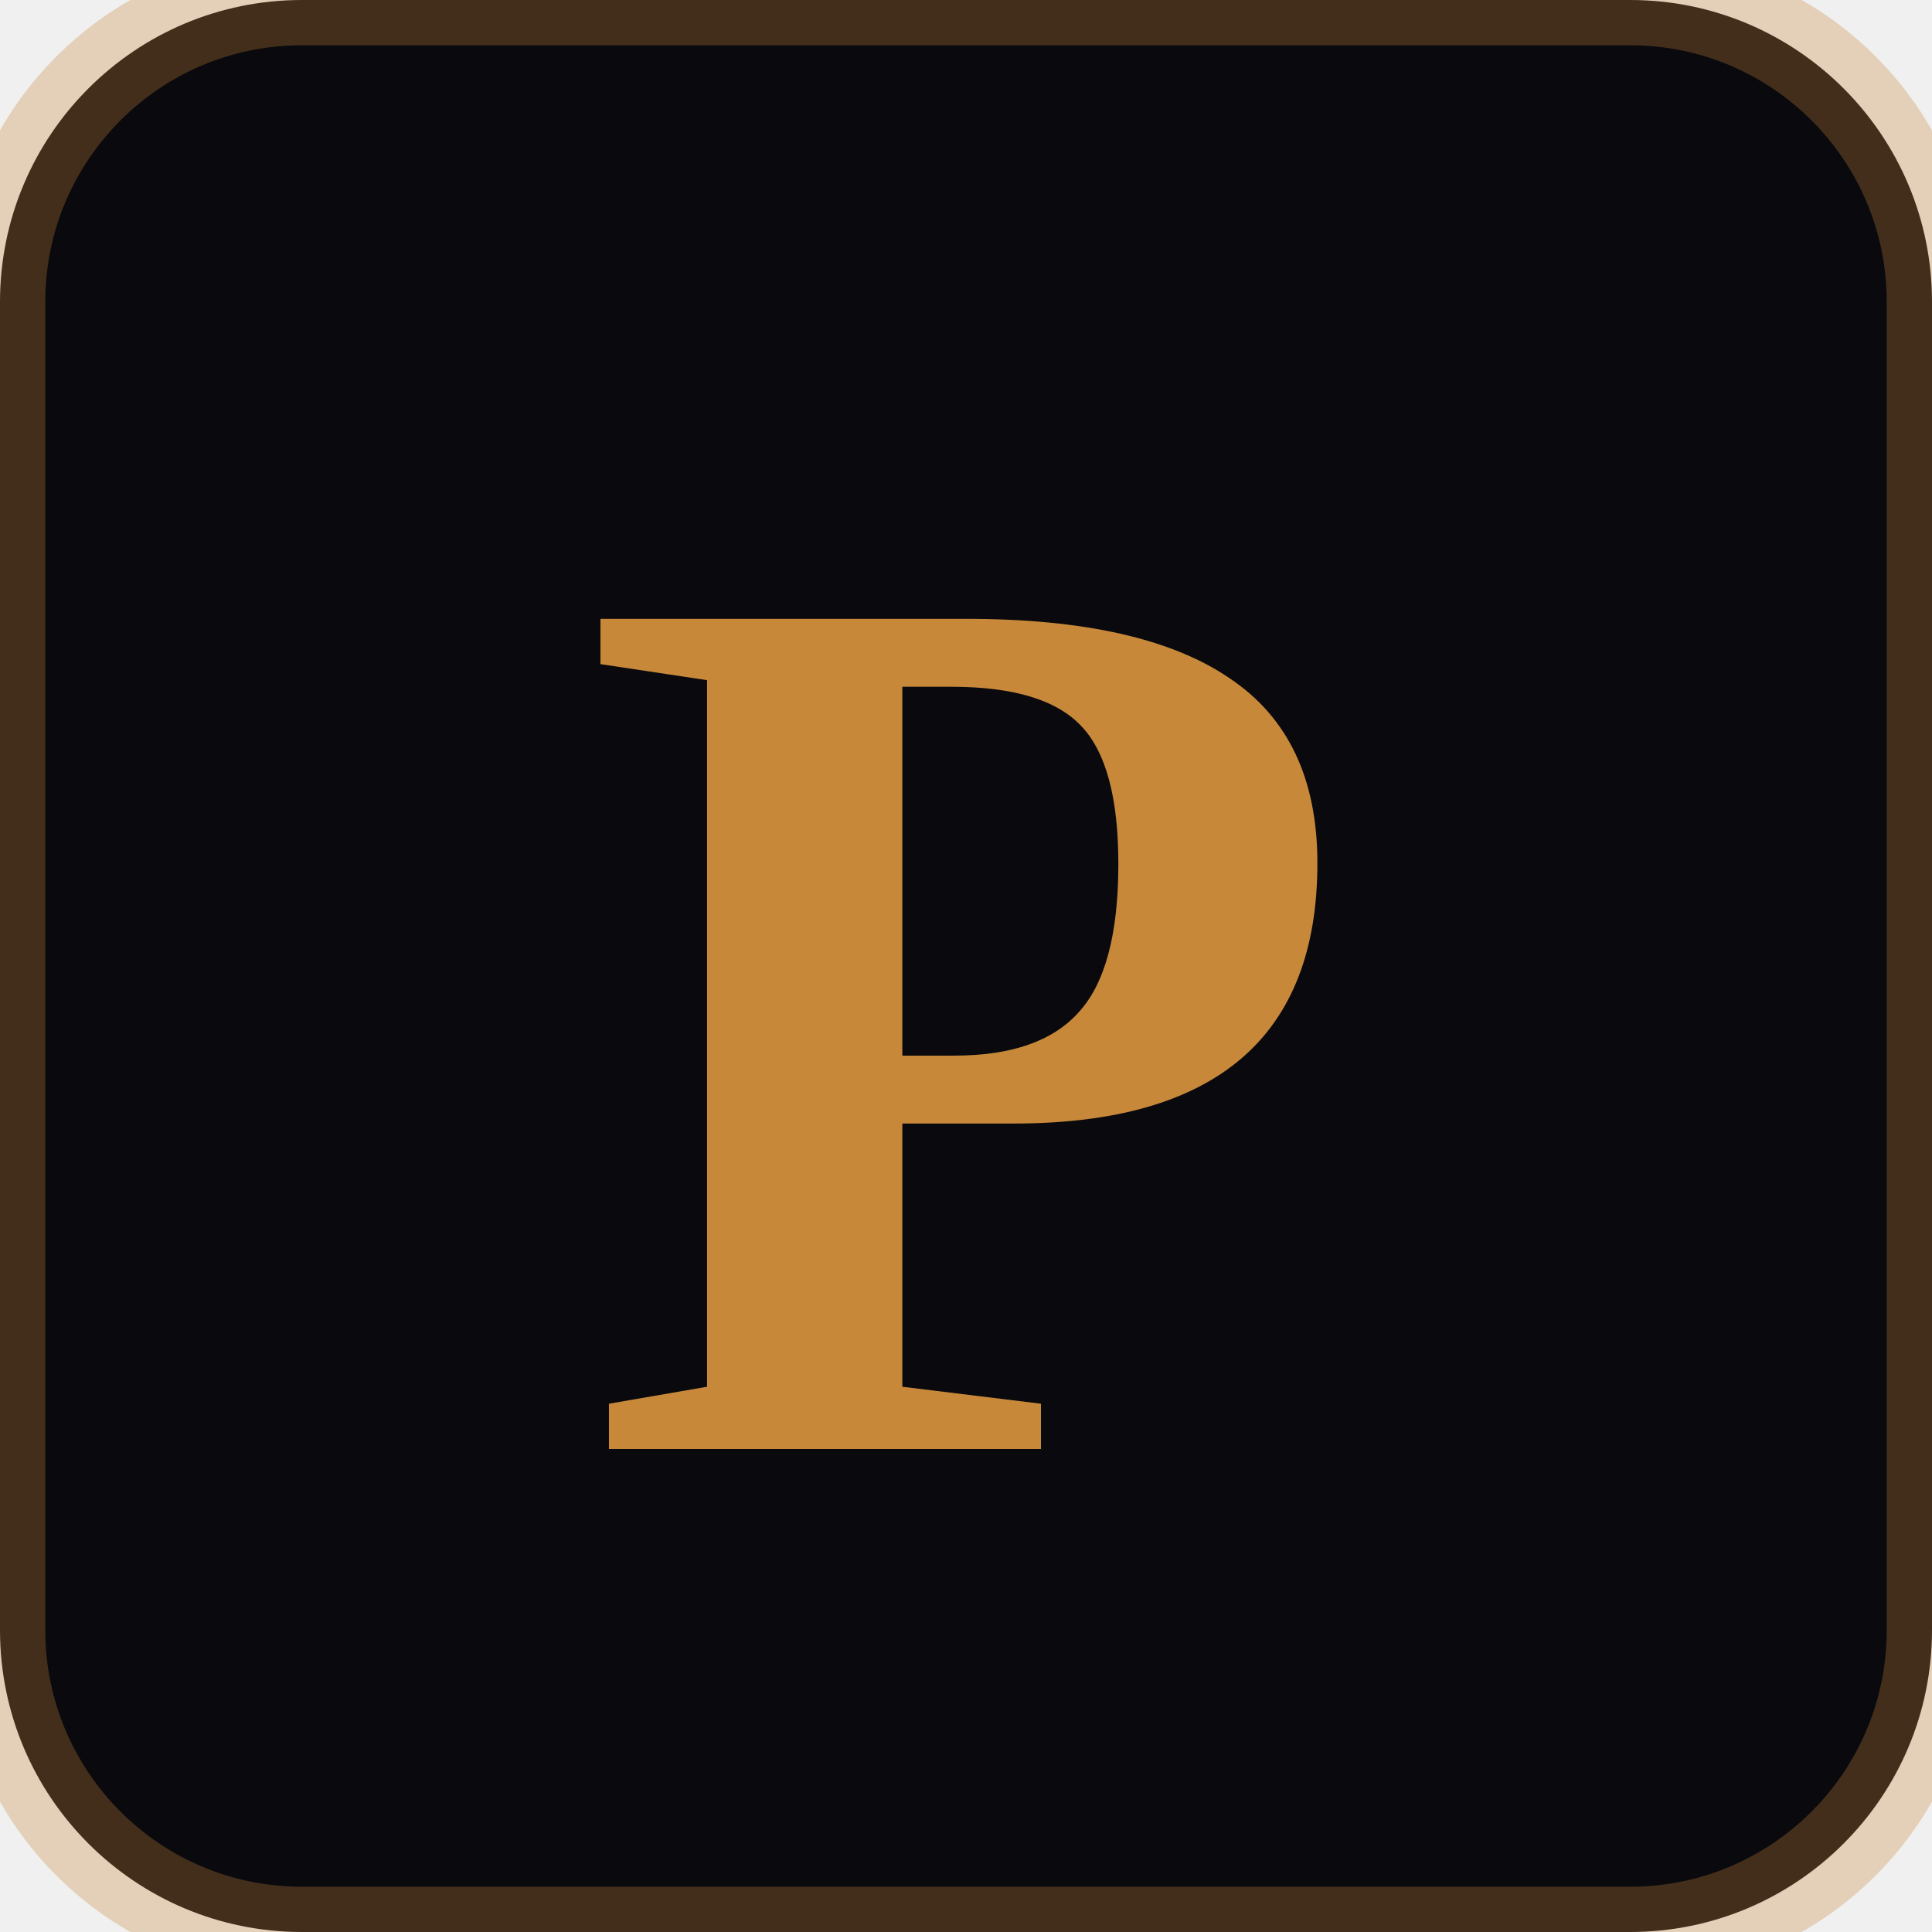
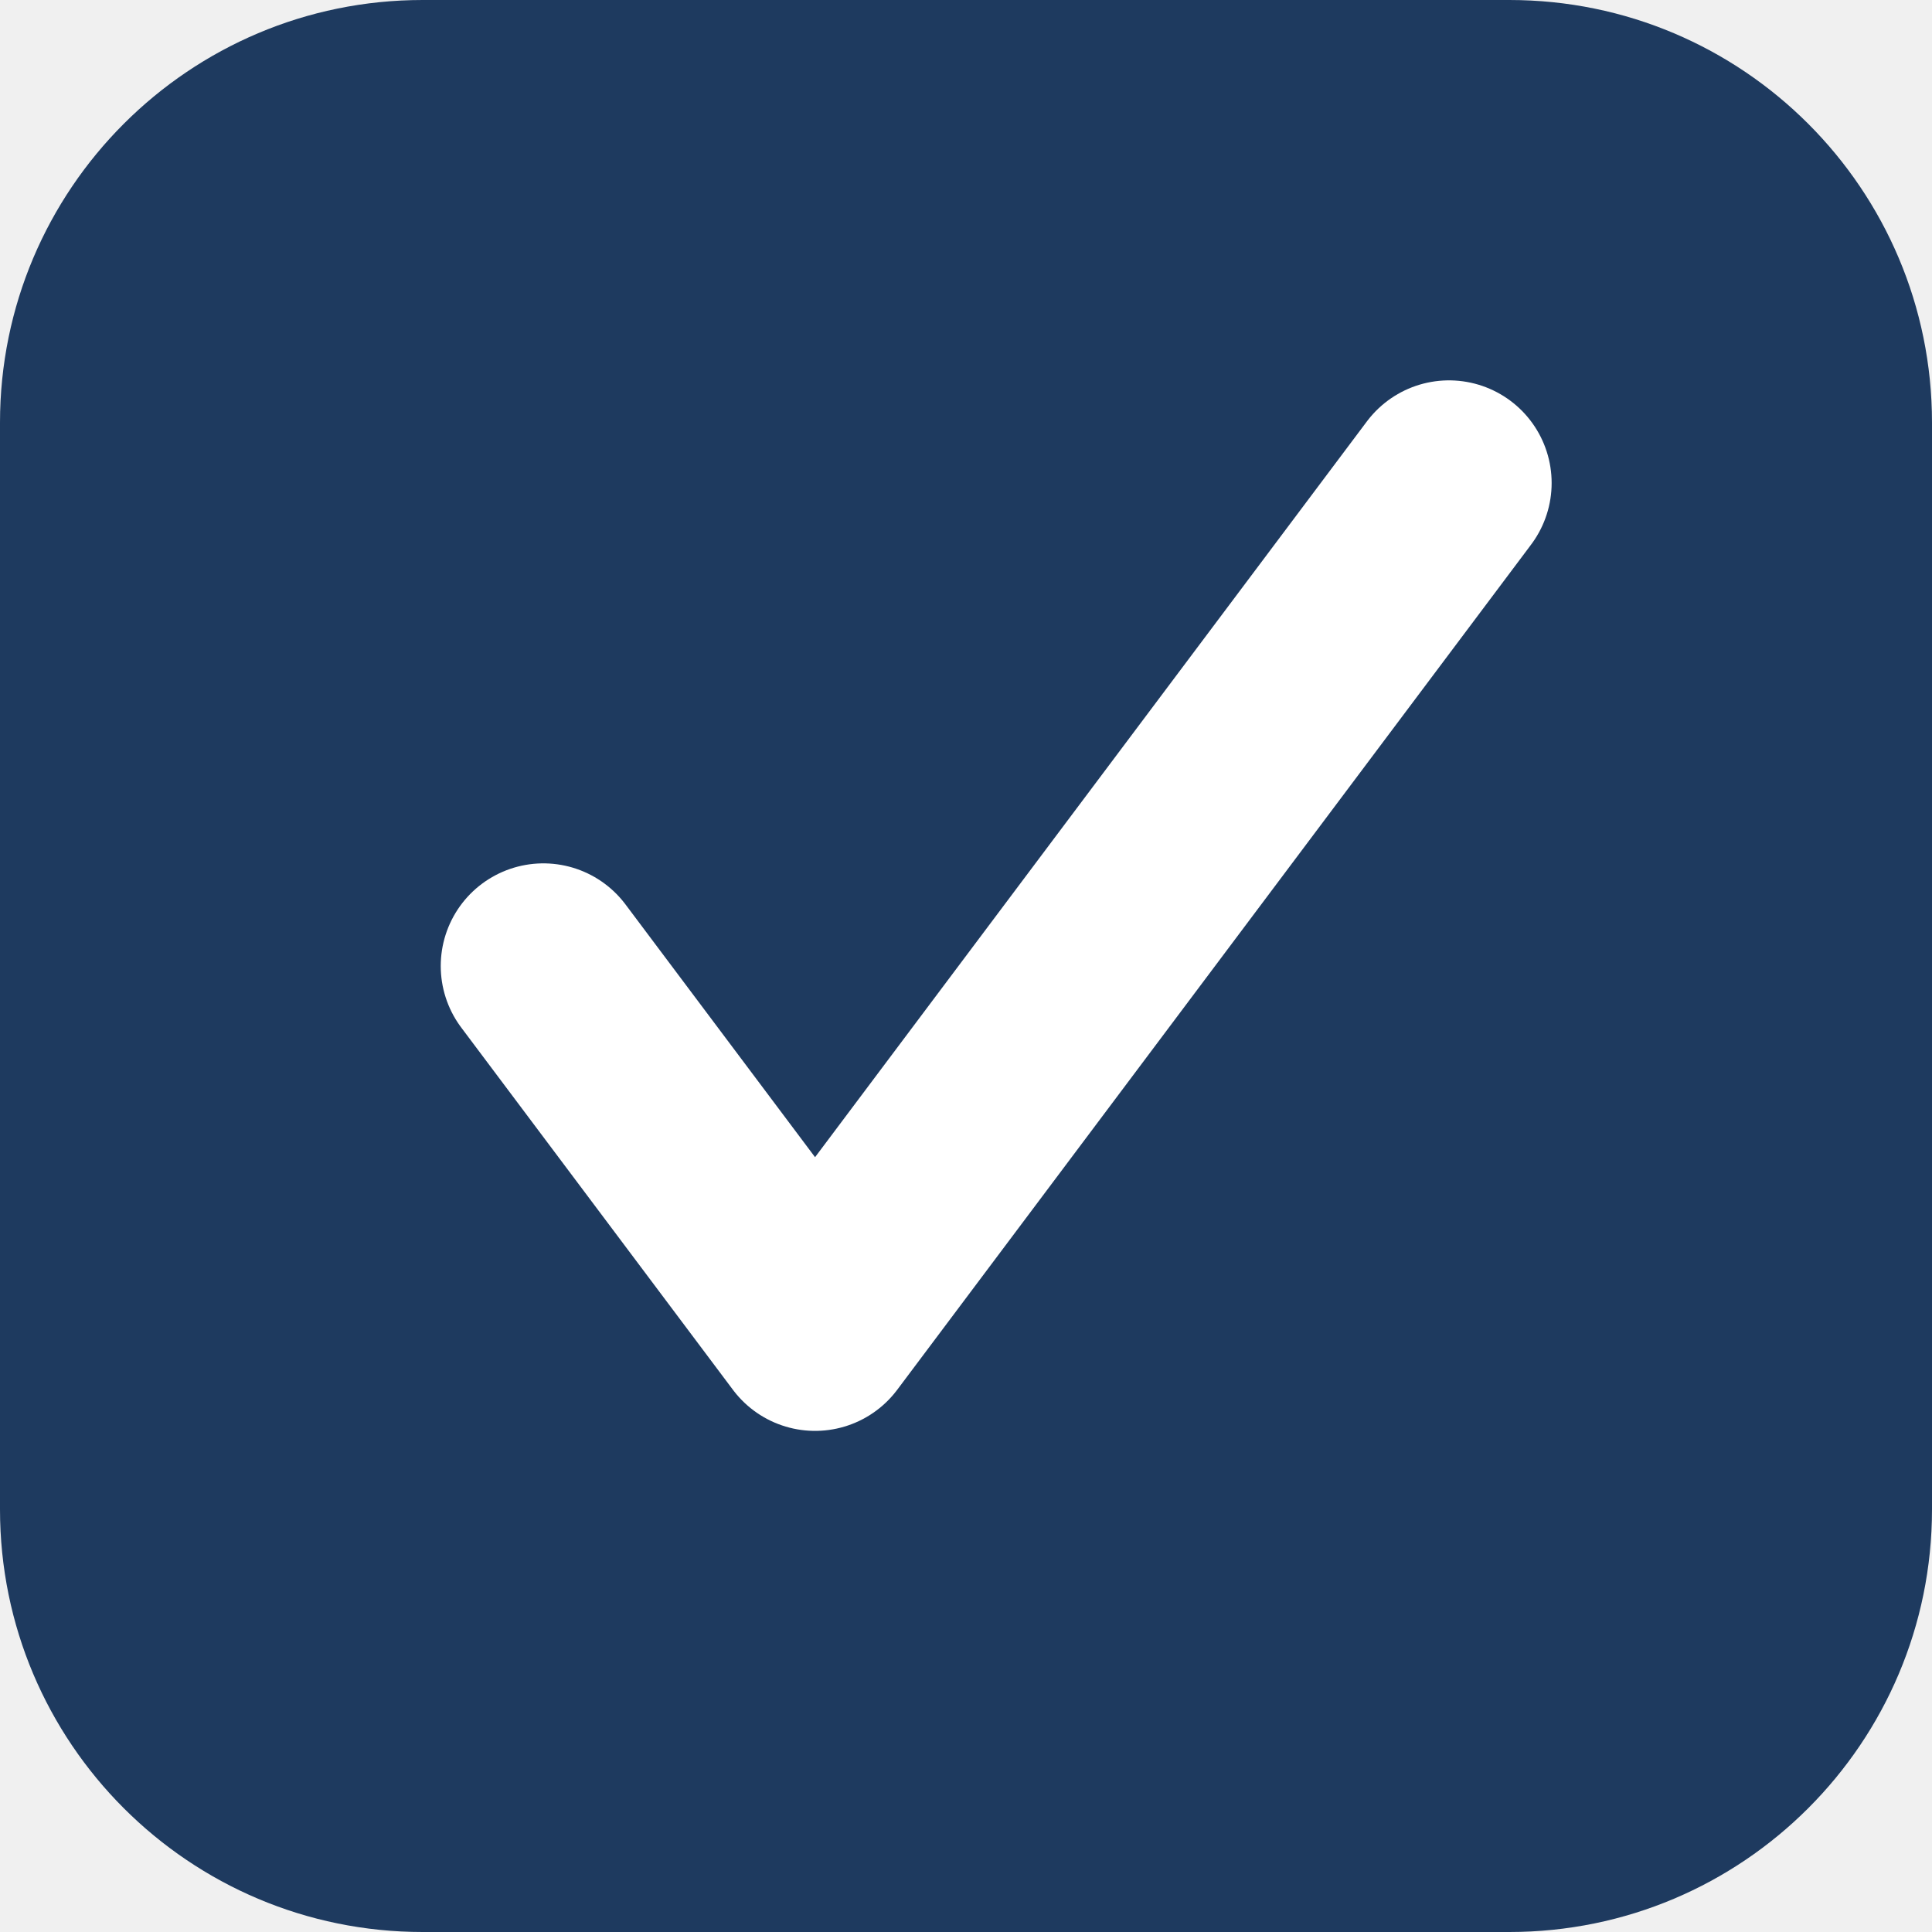
<svg xmlns="http://www.w3.org/2000/svg" viewBox="0 0 32 32">
-   <rect width="32" height="32" rx="5" fill="#09090E" />
-   <rect width="32" height="32" rx="5" fill="none" stroke="#C8883A" stroke-width="1.5" stroke-opacity="0.3" />
-   <text x="16" y="24" font-family="Georgia, 'Times New Roman', serif" font-weight="700" font-size="21" fill="#C8883A" text-anchor="middle" letter-spacing="-0.5">P</text>
+   <rect width="32" height="32" rx="7" fill="#1E3A5F" />
+   <path d="M9 16 L13.5 22 L24 8" fill="none" stroke="#FFFFFF" stroke-width="3.4" stroke-linecap="round" stroke-linejoin="round" />
</svg>
